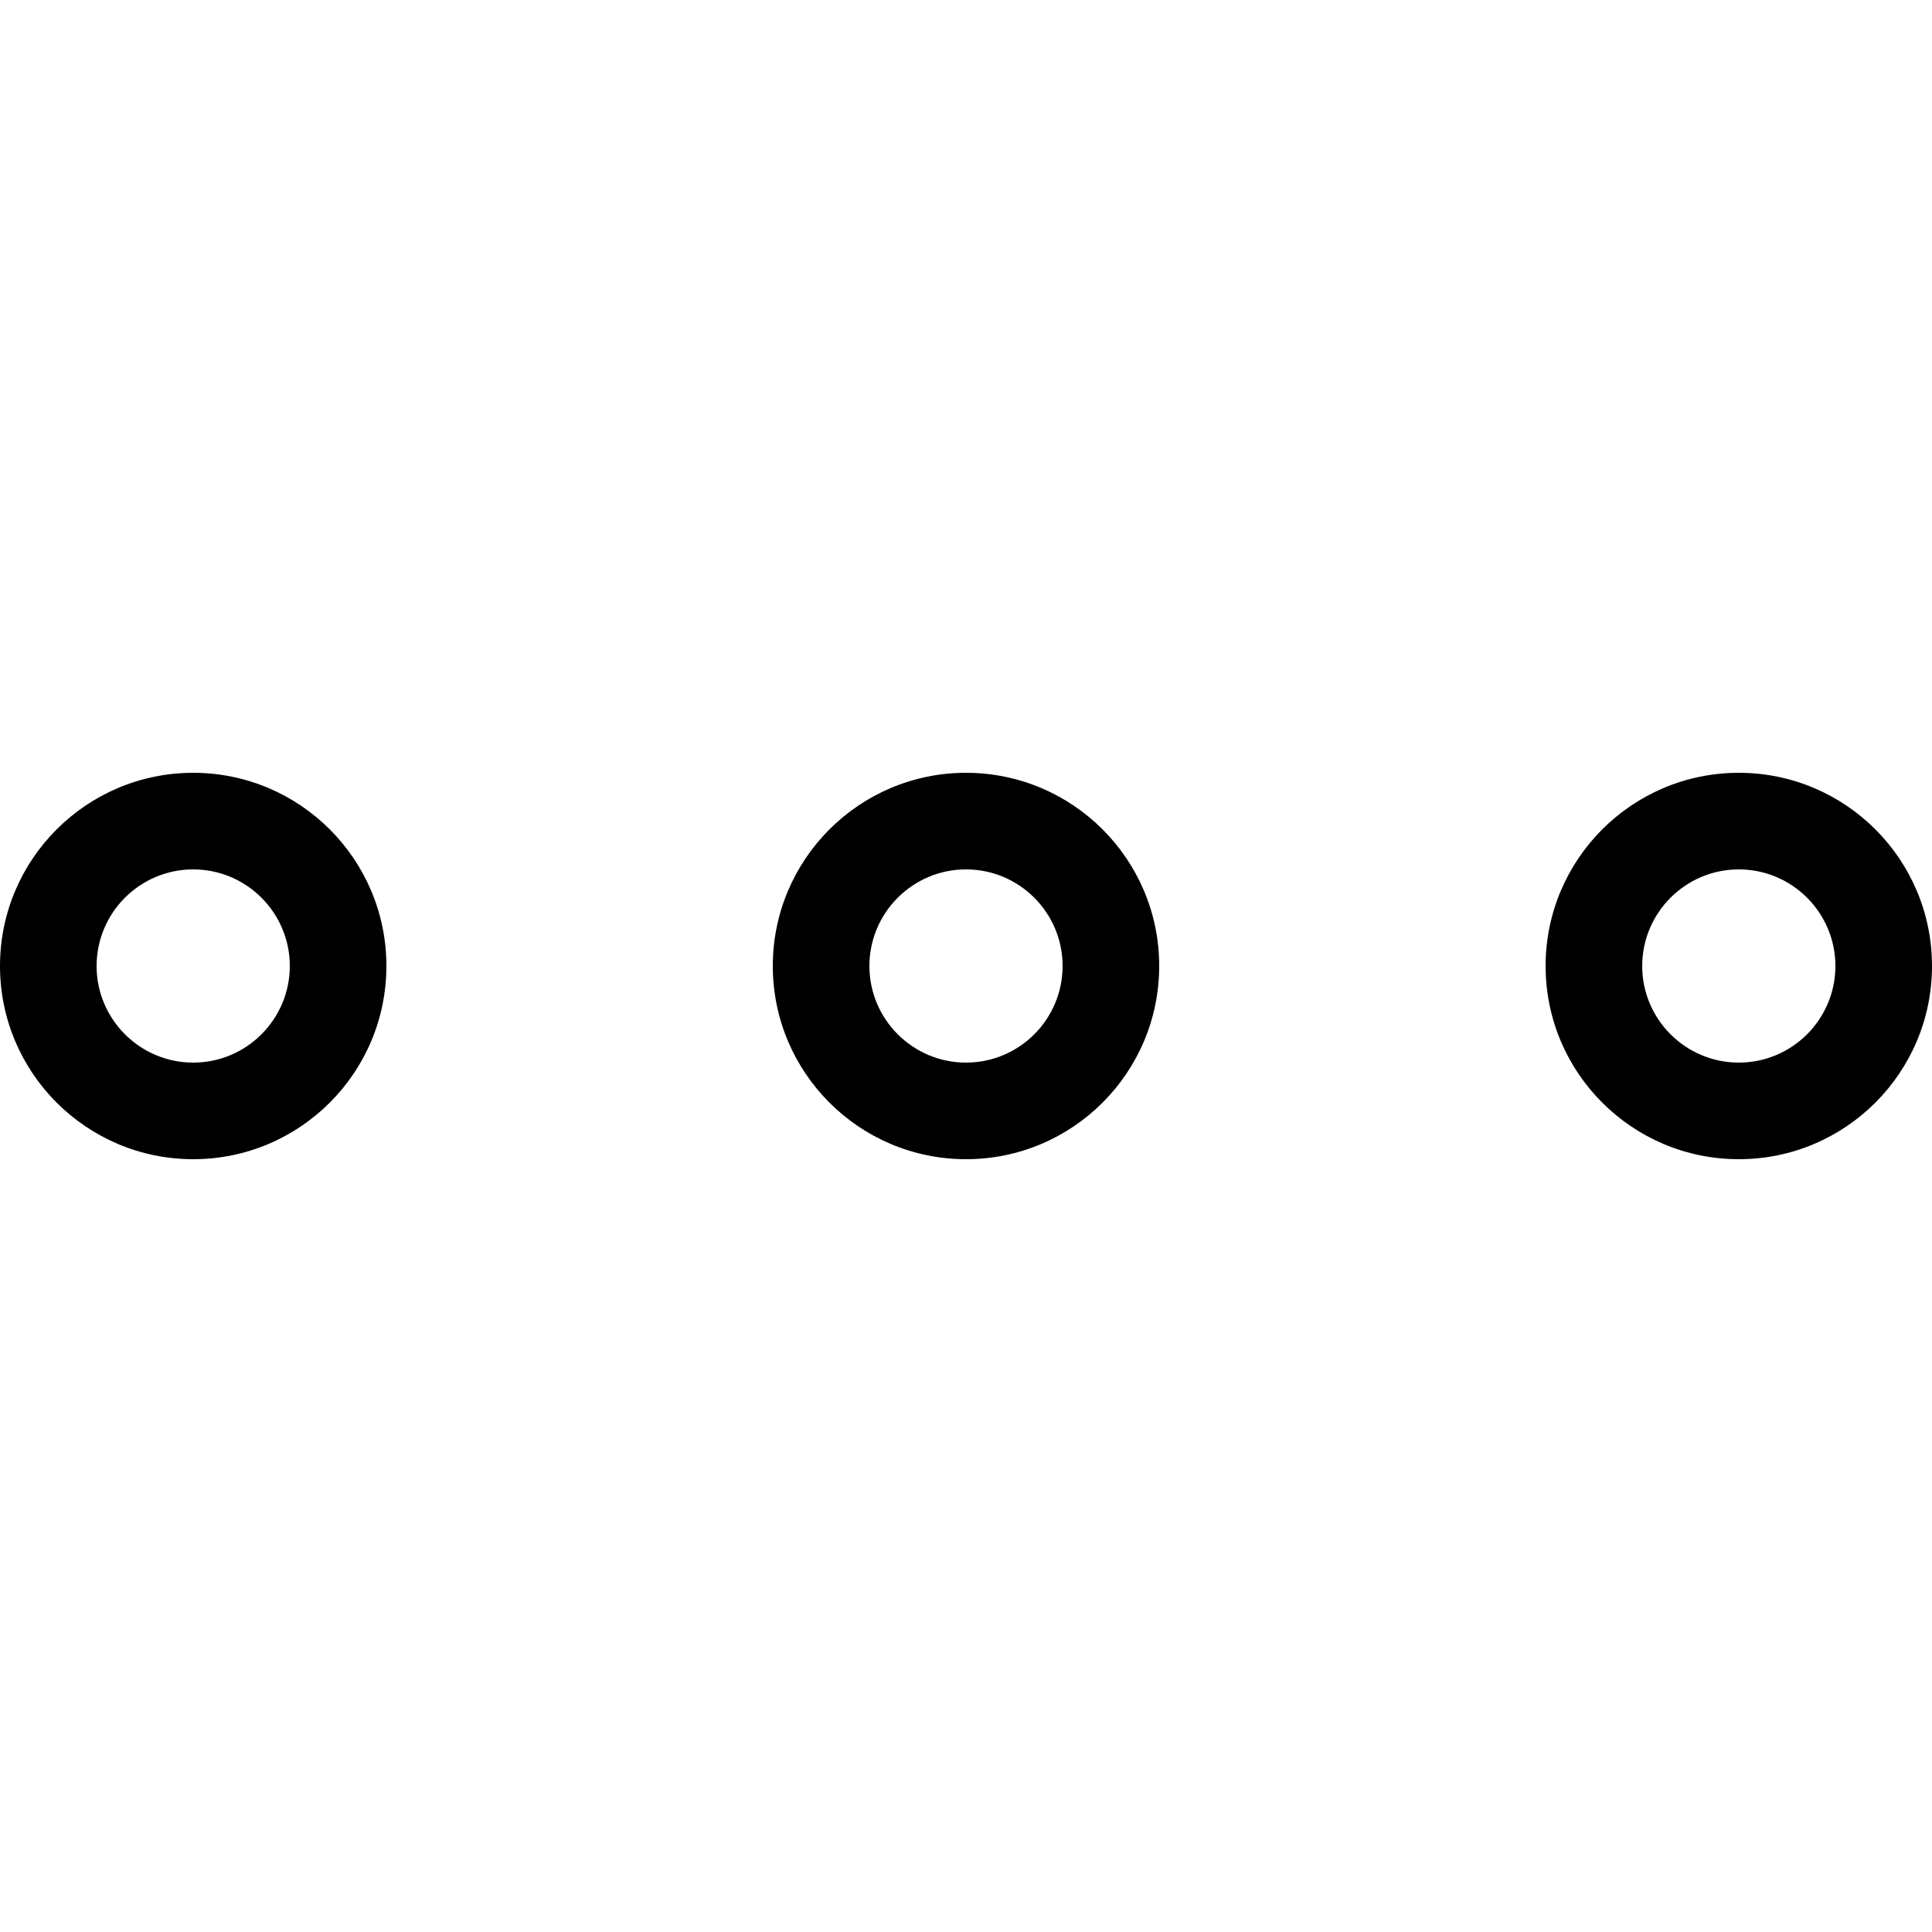
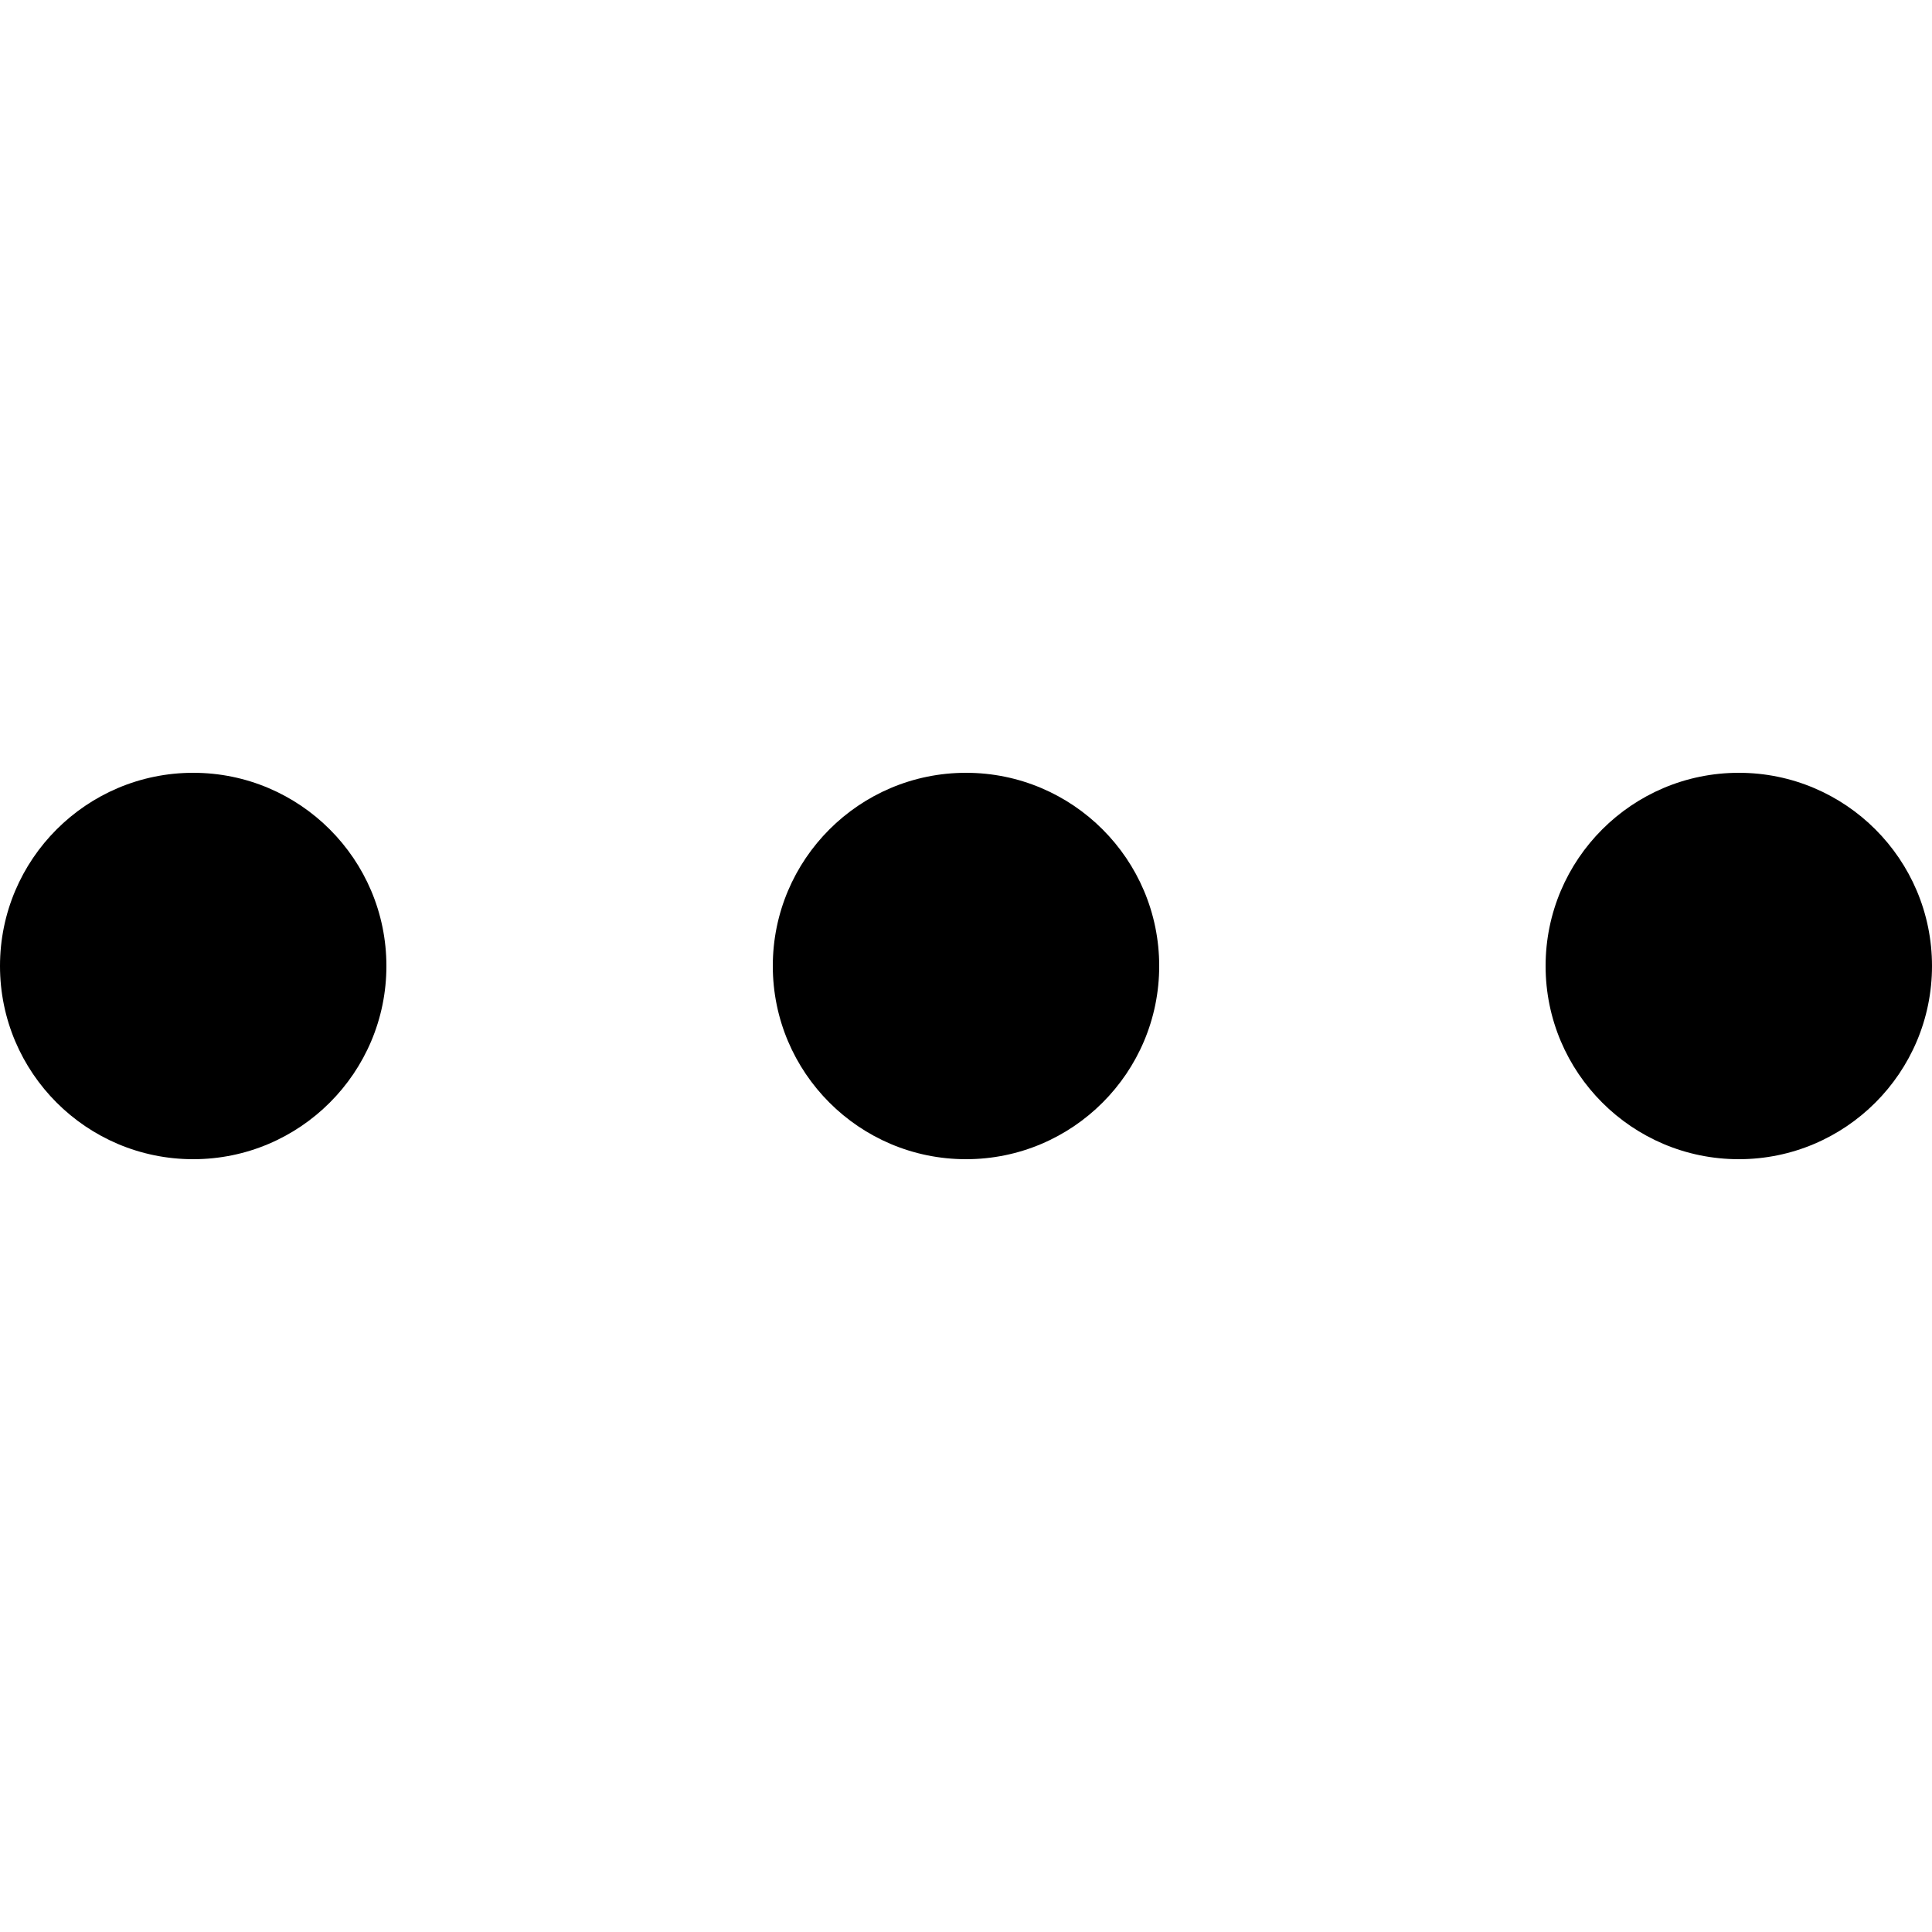
<svg xmlns="http://www.w3.org/2000/svg" width="20px" height="20px" viewBox="0 0 20 20" version="1.1">
  <defs />
  <g id="Web" stroke="none" stroke-width="1" fill="none" fill-rule="evenodd">
    <g id="overflow--small" fill="#000000">
-       <path d="M10,11 C9.448,11 9,10.551 9,10 C9,9.449 9.448,9 10,9 C10.552,9 11,9.449 11,10 C11,10.551 10.552,11 10,11 M10,8 C8.896,8 8,8.896 8,10 C8,11.104 8.896,12 10,12 C11.104,12 12,11.104 12,10 C12,8.896 11.104,8 10,8 M18,11 C17.448,11 17,10.551 17,10 C17,9.449 17.448,9 18,9 C18.552,9 19,9.449 19,10 C19,10.551 18.552,11 18,11 M18,8 C16.896,8 16,8.896 16,10 C16,11.104 16.896,12 18,12 C19.104,12 20,11.104 20,10 C20,8.896 19.104,8 18,8 M2,11 C1.448,11 1,10.551 1,10 C1,9.449 1.448,9 2,9 C2.552,9 3,9.449 3,10 C3,10.551 2.552,11 2,11 M2,8 C0.896,8 0,8.896 0,10 C0,11.104 0.896,12 2,12 C3.104,12 4,11.104 4,10 C4,8.896 3.104,8 2,8" id="Fill-3" />
+       <path d="M10,8 C8.896,8 8,8.896 8,10 C8,11.104 8.896,12 10,12 C11.104,12 12,11.104 12,10 C12,8.896 11.104,8 10,8 M18,8 C16.896,8 16,8.896 16,10 C16,11.104 16.896,12 18,12 C19.104,12 20,11.104 20,10 C20,8.896 19.104,8 18,8 M2,8 C0.896,8 0,8.896 0,10 C0,11.104 0.896,12 2,12 C3.104,12 4,11.104 4,10 C4,8.896 3.104,8 2,8" id="Fill-3" />
    </g>
  </g>
</svg>
